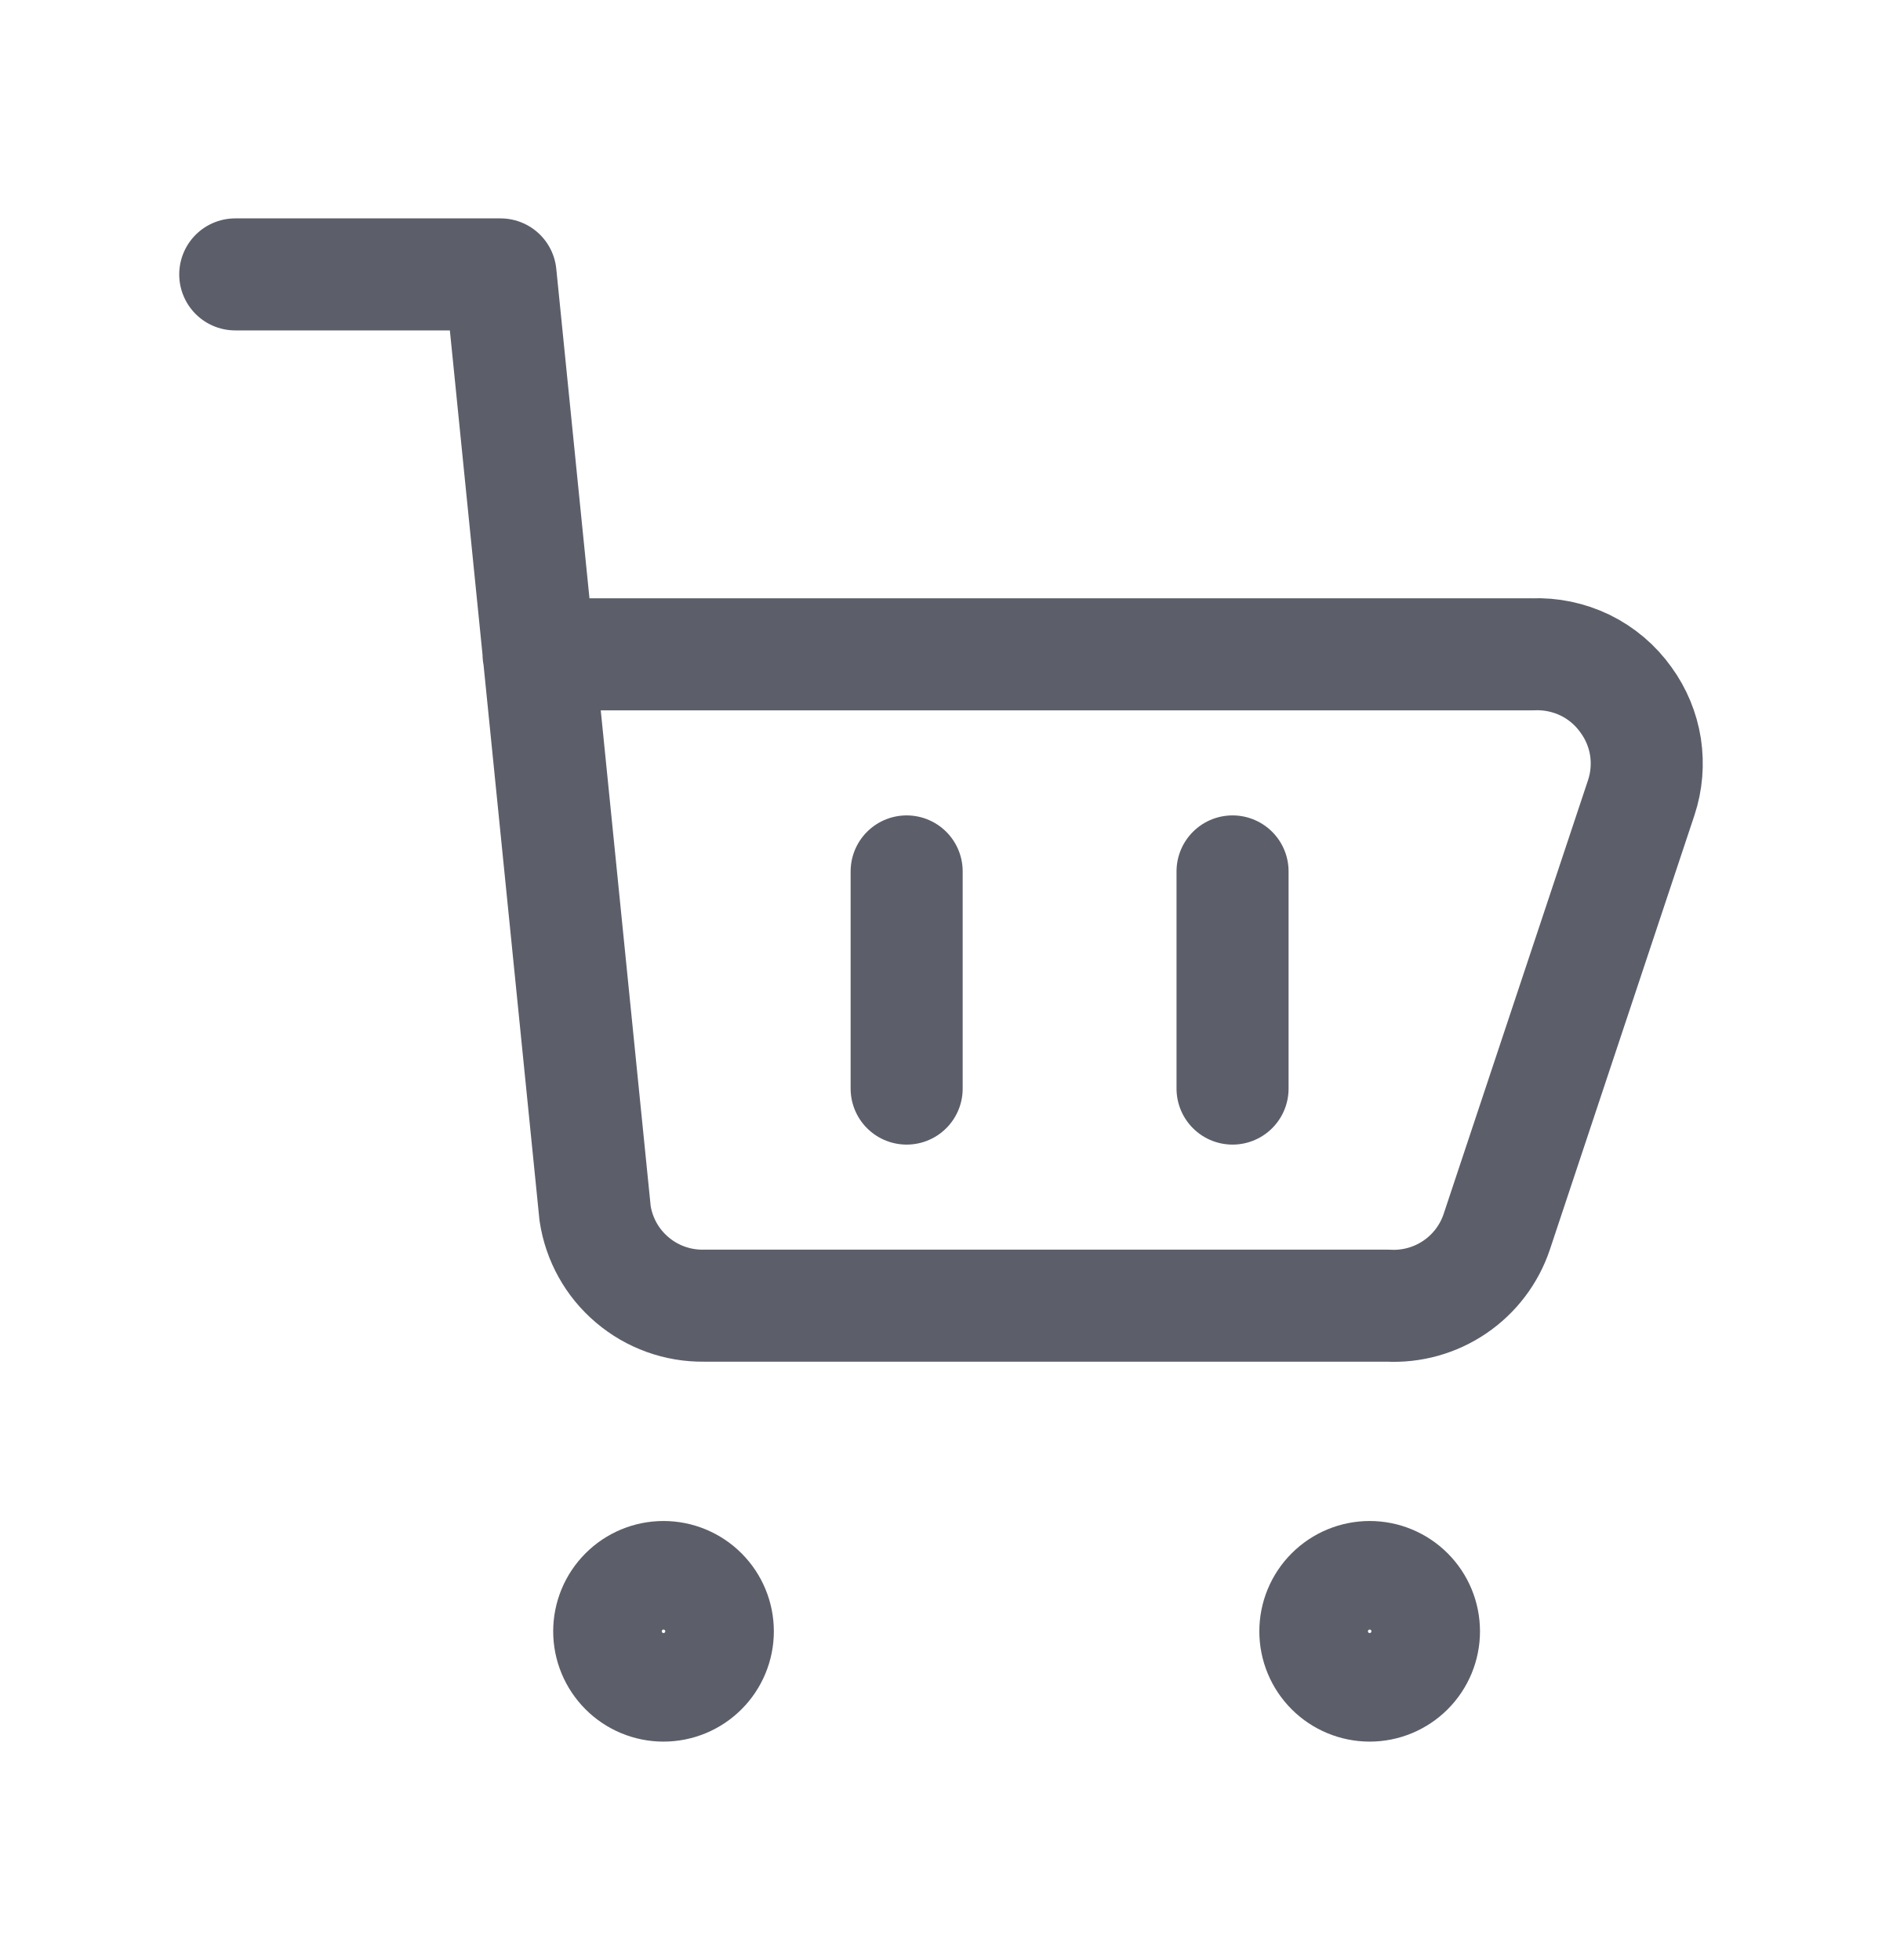
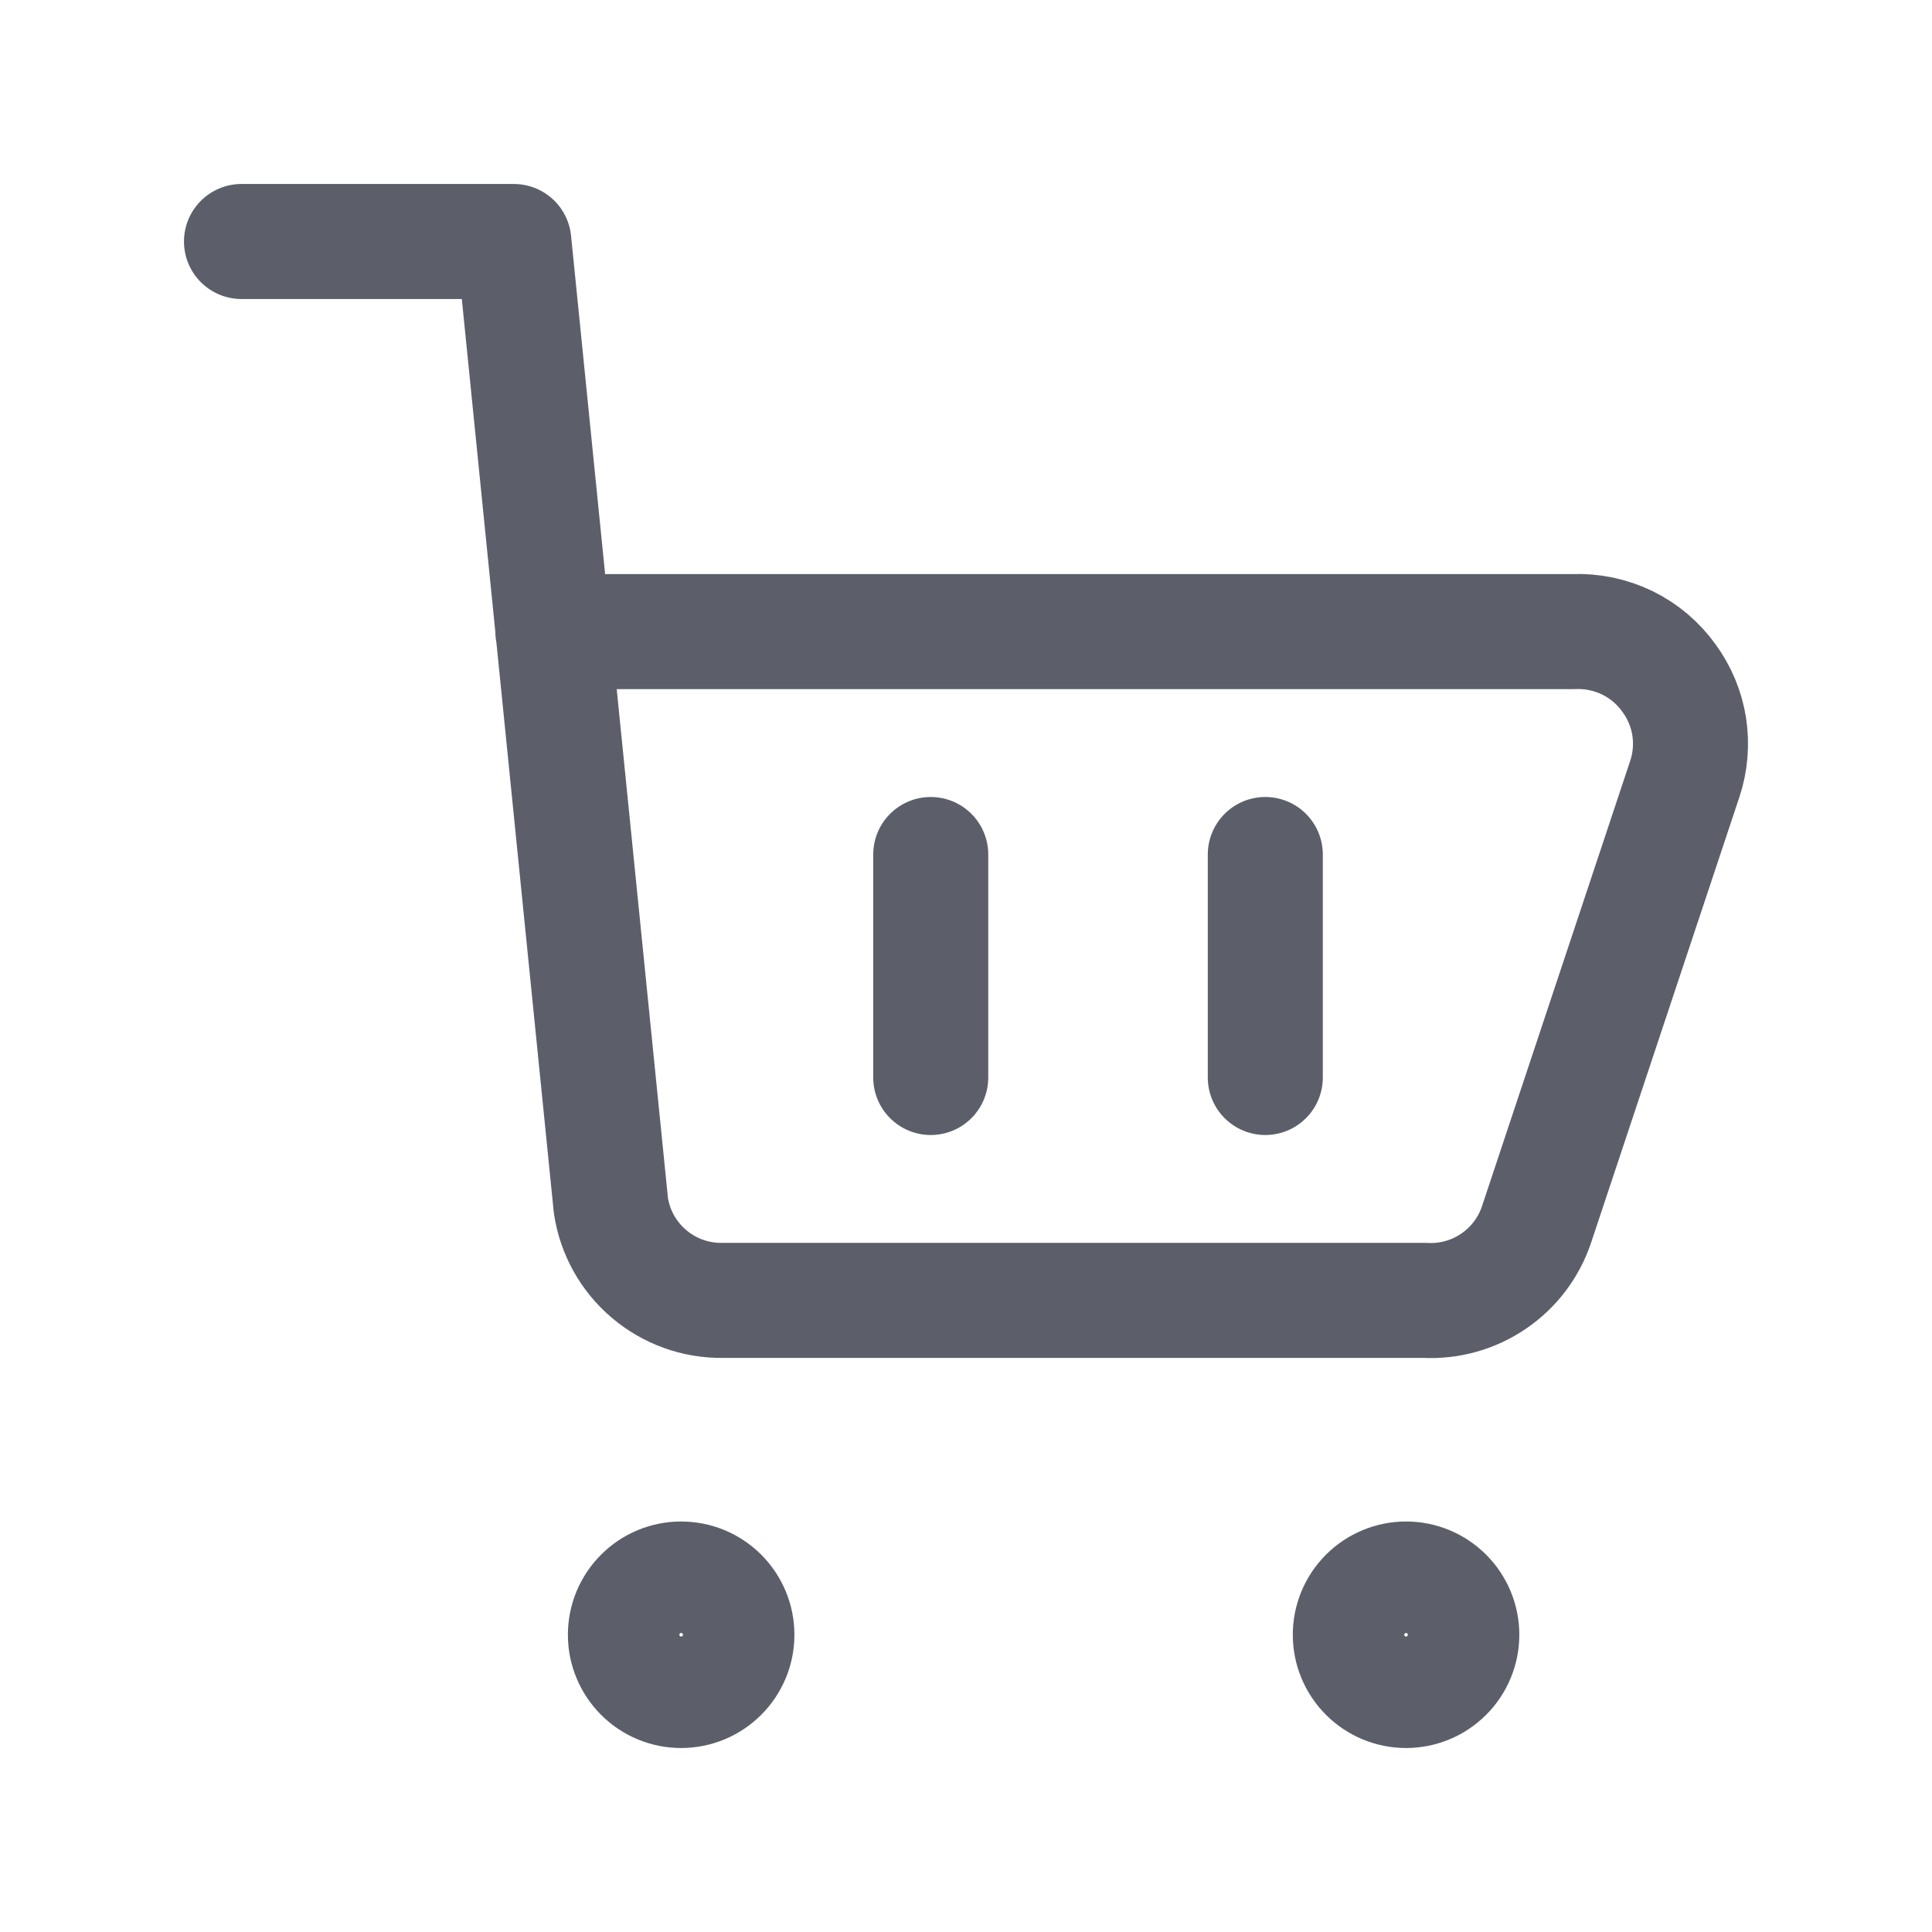
- <svg xmlns="http://www.w3.org/2000/svg" width="24" height="25" viewBox="0 0 24 25" fill="none">
-   <path d="M3 3.5H6.383L7.589 15.477C7.639 15.807 7.806 16.108 8.061 16.324C8.316 16.541 8.64 16.658 8.974 16.654H17.702C18.004 16.67 18.303 16.586 18.553 16.416C18.803 16.246 18.991 15.999 19.087 15.712L20.93 10.174C20.999 9.966 21.017 9.744 20.984 9.527C20.95 9.311 20.865 9.105 20.736 8.928C20.602 8.739 20.423 8.587 20.215 8.485C20.006 8.384 19.776 8.336 19.545 8.346H6.868M11.562 11.115V13.885M15.718 11.115V13.885M17.467 21.5C17.283 21.5 17.107 21.427 16.977 21.297C16.847 21.167 16.774 20.991 16.774 20.808C16.774 20.624 16.847 20.448 16.977 20.318C17.107 20.188 17.283 20.115 17.467 20.115C17.65 20.115 17.826 20.188 17.956 20.318C18.086 20.448 18.159 20.624 18.159 20.808C18.159 20.991 18.086 21.167 17.956 21.297C17.826 21.427 17.65 21.5 17.467 21.5ZM8.461 21.5C8.278 21.5 8.101 21.427 7.972 21.297C7.842 21.167 7.769 20.991 7.769 20.808C7.769 20.624 7.842 20.448 7.972 20.318C8.101 20.188 8.278 20.115 8.461 20.115C8.645 20.115 8.821 20.188 8.951 20.318C9.081 20.448 9.154 20.624 9.154 20.808C9.154 20.991 9.081 21.167 8.951 21.297C8.821 21.427 8.645 21.5 8.461 21.5Z" stroke="#5C5F6A" stroke-width="1.429" stroke-linecap="round" stroke-linejoin="round" />
+ <svg xmlns="http://www.w3.org/2000/svg" width="24" height="24" viewBox="0 0 24 24" fill="none">
+   <path d="M3 3H6.383L7.589 14.977C7.639 15.307 7.806 15.608 8.061 15.824C8.316 16.041 8.64 16.158 8.974 16.154H17.702C18.004 16.17 18.303 16.086 18.553 15.916C18.803 15.746 18.991 15.499 19.087 15.212L20.93 9.674C20.999 9.466 21.017 9.244 20.984 9.027C20.95 8.811 20.865 8.605 20.736 8.428C20.602 8.239 20.423 8.087 20.215 7.985C20.006 7.884 19.776 7.836 19.545 7.846H6.868M11.562 10.615V13.385M15.718 10.615V13.385M17.467 21C17.283 21 17.107 20.927 16.977 20.797C16.847 20.667 16.774 20.491 16.774 20.308C16.774 20.124 16.847 19.948 16.977 19.818C17.107 19.688 17.283 19.615 17.467 19.615C17.65 19.615 17.826 19.688 17.956 19.818C18.086 19.948 18.159 20.124 18.159 20.308C18.159 20.491 18.086 20.667 17.956 20.797C17.826 20.927 17.65 21 17.467 21ZM8.461 21C8.278 21 8.101 20.927 7.972 20.797C7.842 20.667 7.769 20.491 7.769 20.308C7.769 20.124 7.842 19.948 7.972 19.818C8.101 19.688 8.278 19.615 8.461 19.615C8.645 19.615 8.821 19.688 8.951 19.818C9.081 19.948 9.154 20.124 9.154 20.308C9.154 20.491 9.081 20.667 8.951 20.797C8.821 20.927 8.645 21 8.461 21Z" stroke="#5C5F6A" stroke-width="1.429" stroke-linecap="round" stroke-linejoin="round" />
</svg>
